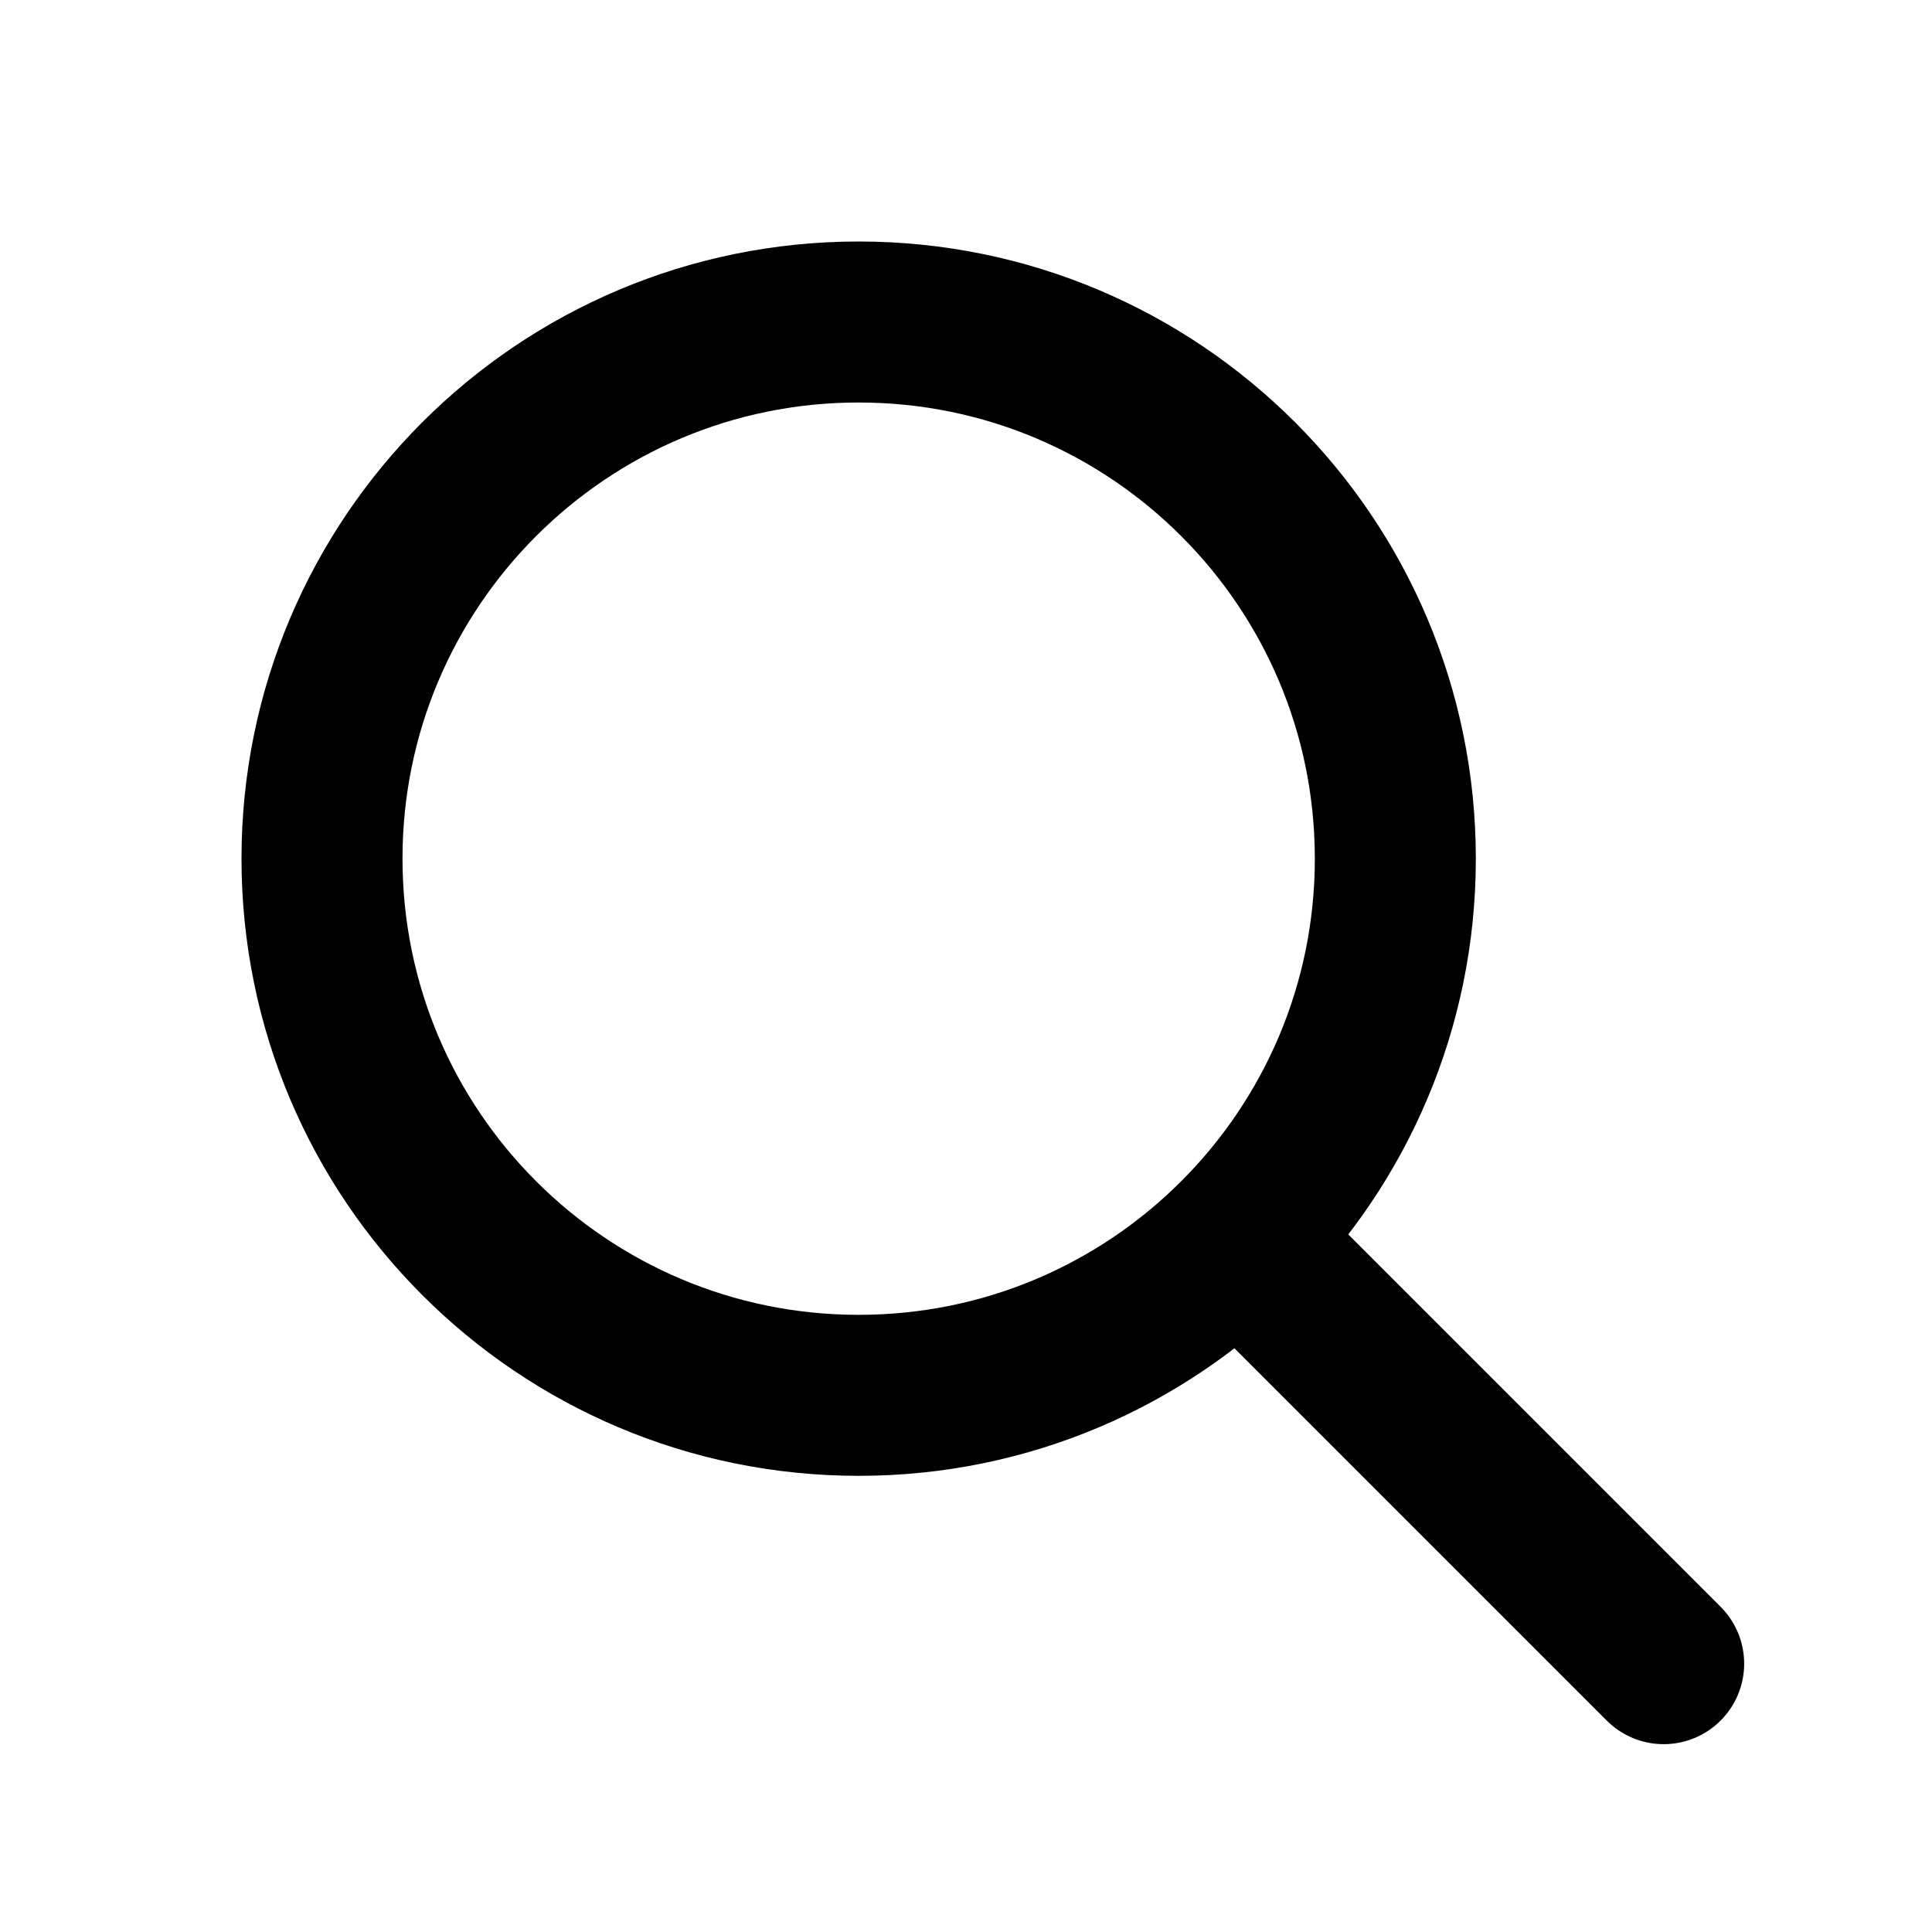
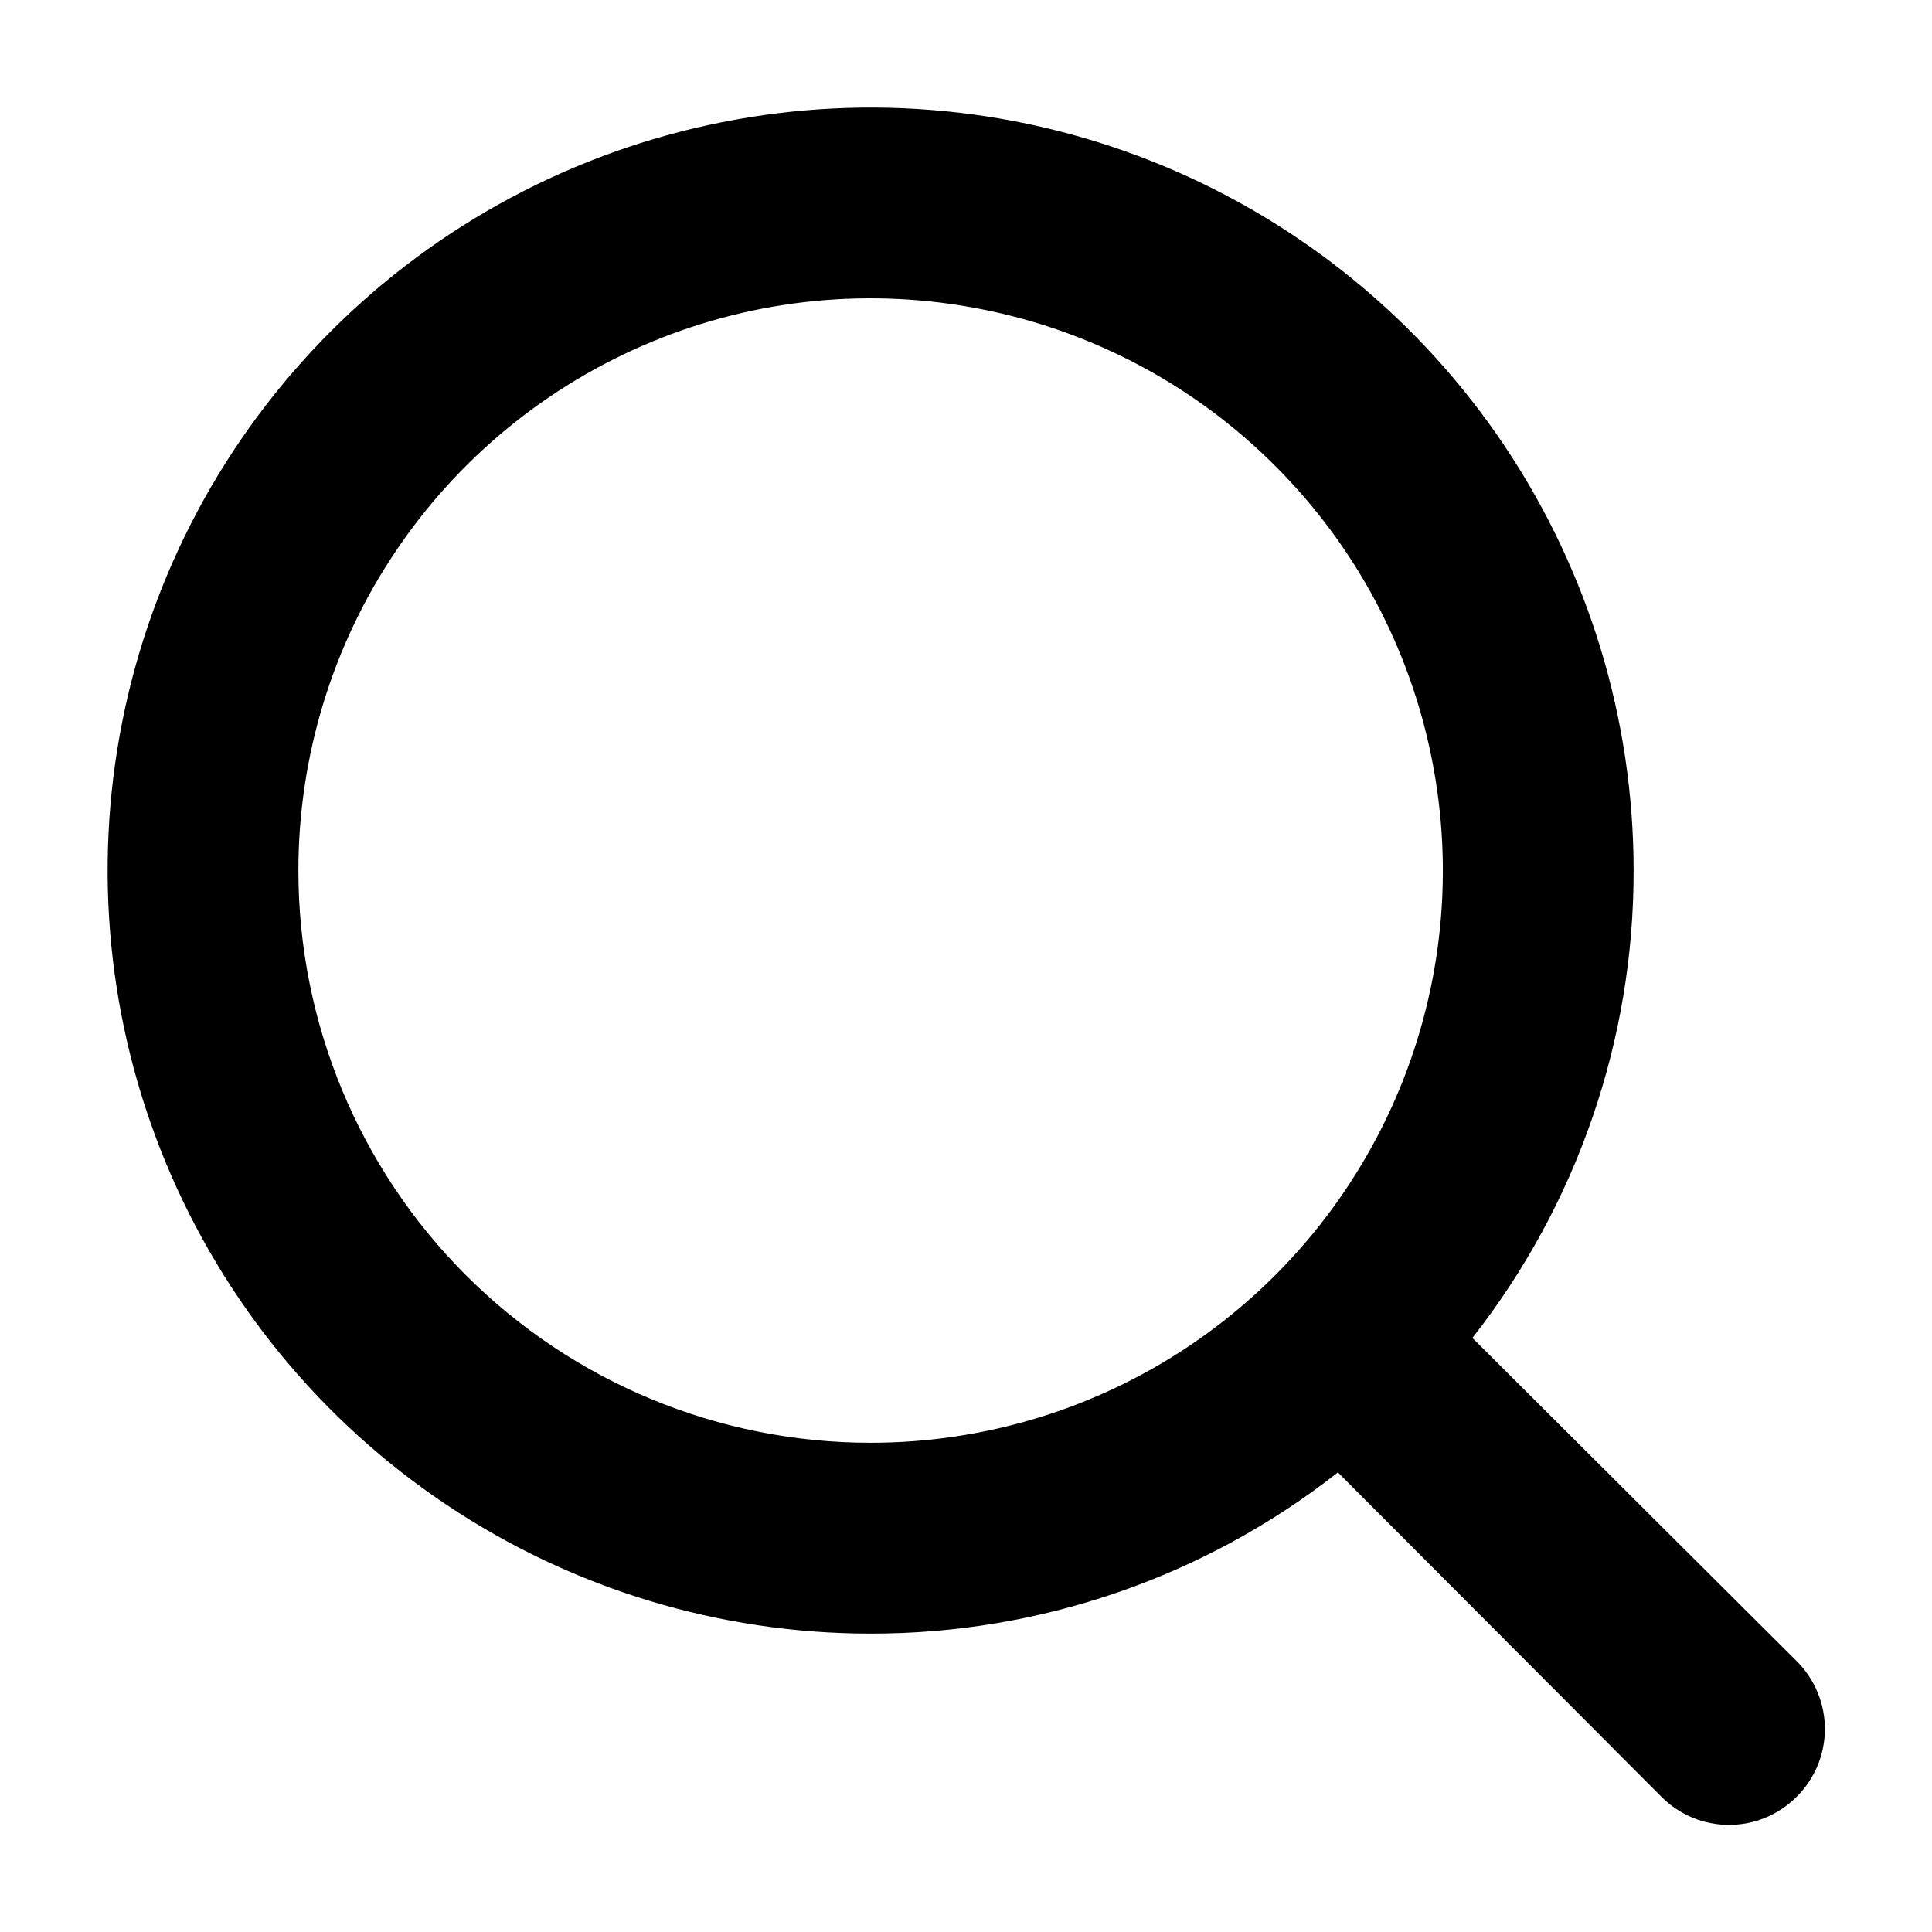
- <svg xmlns="http://www.w3.org/2000/svg" viewBox="0 0 36 36" fill="none">
-   <circle cx="16" cy="16" r="10" stroke="#000" stroke-width="3" />
-   <path d="M23.5 23.5 31 31" stroke="#000" stroke-width="3" stroke-linecap="round" />
+ <svg xmlns="http://www.w3.org/2000/svg" viewBox="0 0 18 18" fill="none">
+   <path d="M16.74 15.477L13.718 12.465C14.693 11.223 15.222 9.69 15.22 8.111C15.22 6.705 14.803 5.33 14.022 4.161C13.241 2.992 12.131 2.081 10.832 1.543C9.533 1.005 8.103 0.864 6.724 1.139C5.345 1.413 4.079 2.09 3.085 3.084C2.09 4.078 1.413 5.345 1.139 6.724C0.865 8.103 1.006 9.532 1.544 10.831C2.082 12.13 2.993 13.24 4.162 14.021C5.331 14.803 6.705 15.22 8.111 15.22C9.69 15.222 11.224 14.693 12.465 13.718L15.478 16.739C15.56 16.822 15.659 16.889 15.767 16.934C15.875 16.979 15.991 17.002 16.109 17.002C16.226 17.002 16.342 16.979 16.45 16.934C16.559 16.889 16.657 16.822 16.74 16.739C16.823 16.657 16.889 16.558 16.934 16.45C16.979 16.342 17.002 16.226 17.002 16.108C17.002 15.991 16.979 15.875 16.934 15.767C16.889 15.658 16.823 15.56 16.74 15.477ZM2.78 8.111C2.78 7.056 3.092 6.025 3.678 5.149C4.264 4.272 5.097 3.589 6.071 3.185C7.045 2.781 8.117 2.676 9.151 2.882C10.186 3.087 11.136 3.595 11.881 4.341C12.627 5.086 13.135 6.036 13.34 7.071C13.546 8.105 13.441 9.177 13.037 10.151C12.633 11.125 11.95 11.958 11.073 12.544C10.197 13.13 9.166 13.442 8.111 13.442C6.697 13.442 5.341 12.881 4.341 11.881C3.341 10.881 2.78 9.525 2.78 8.111Z" fill="#000" />
</svg>
